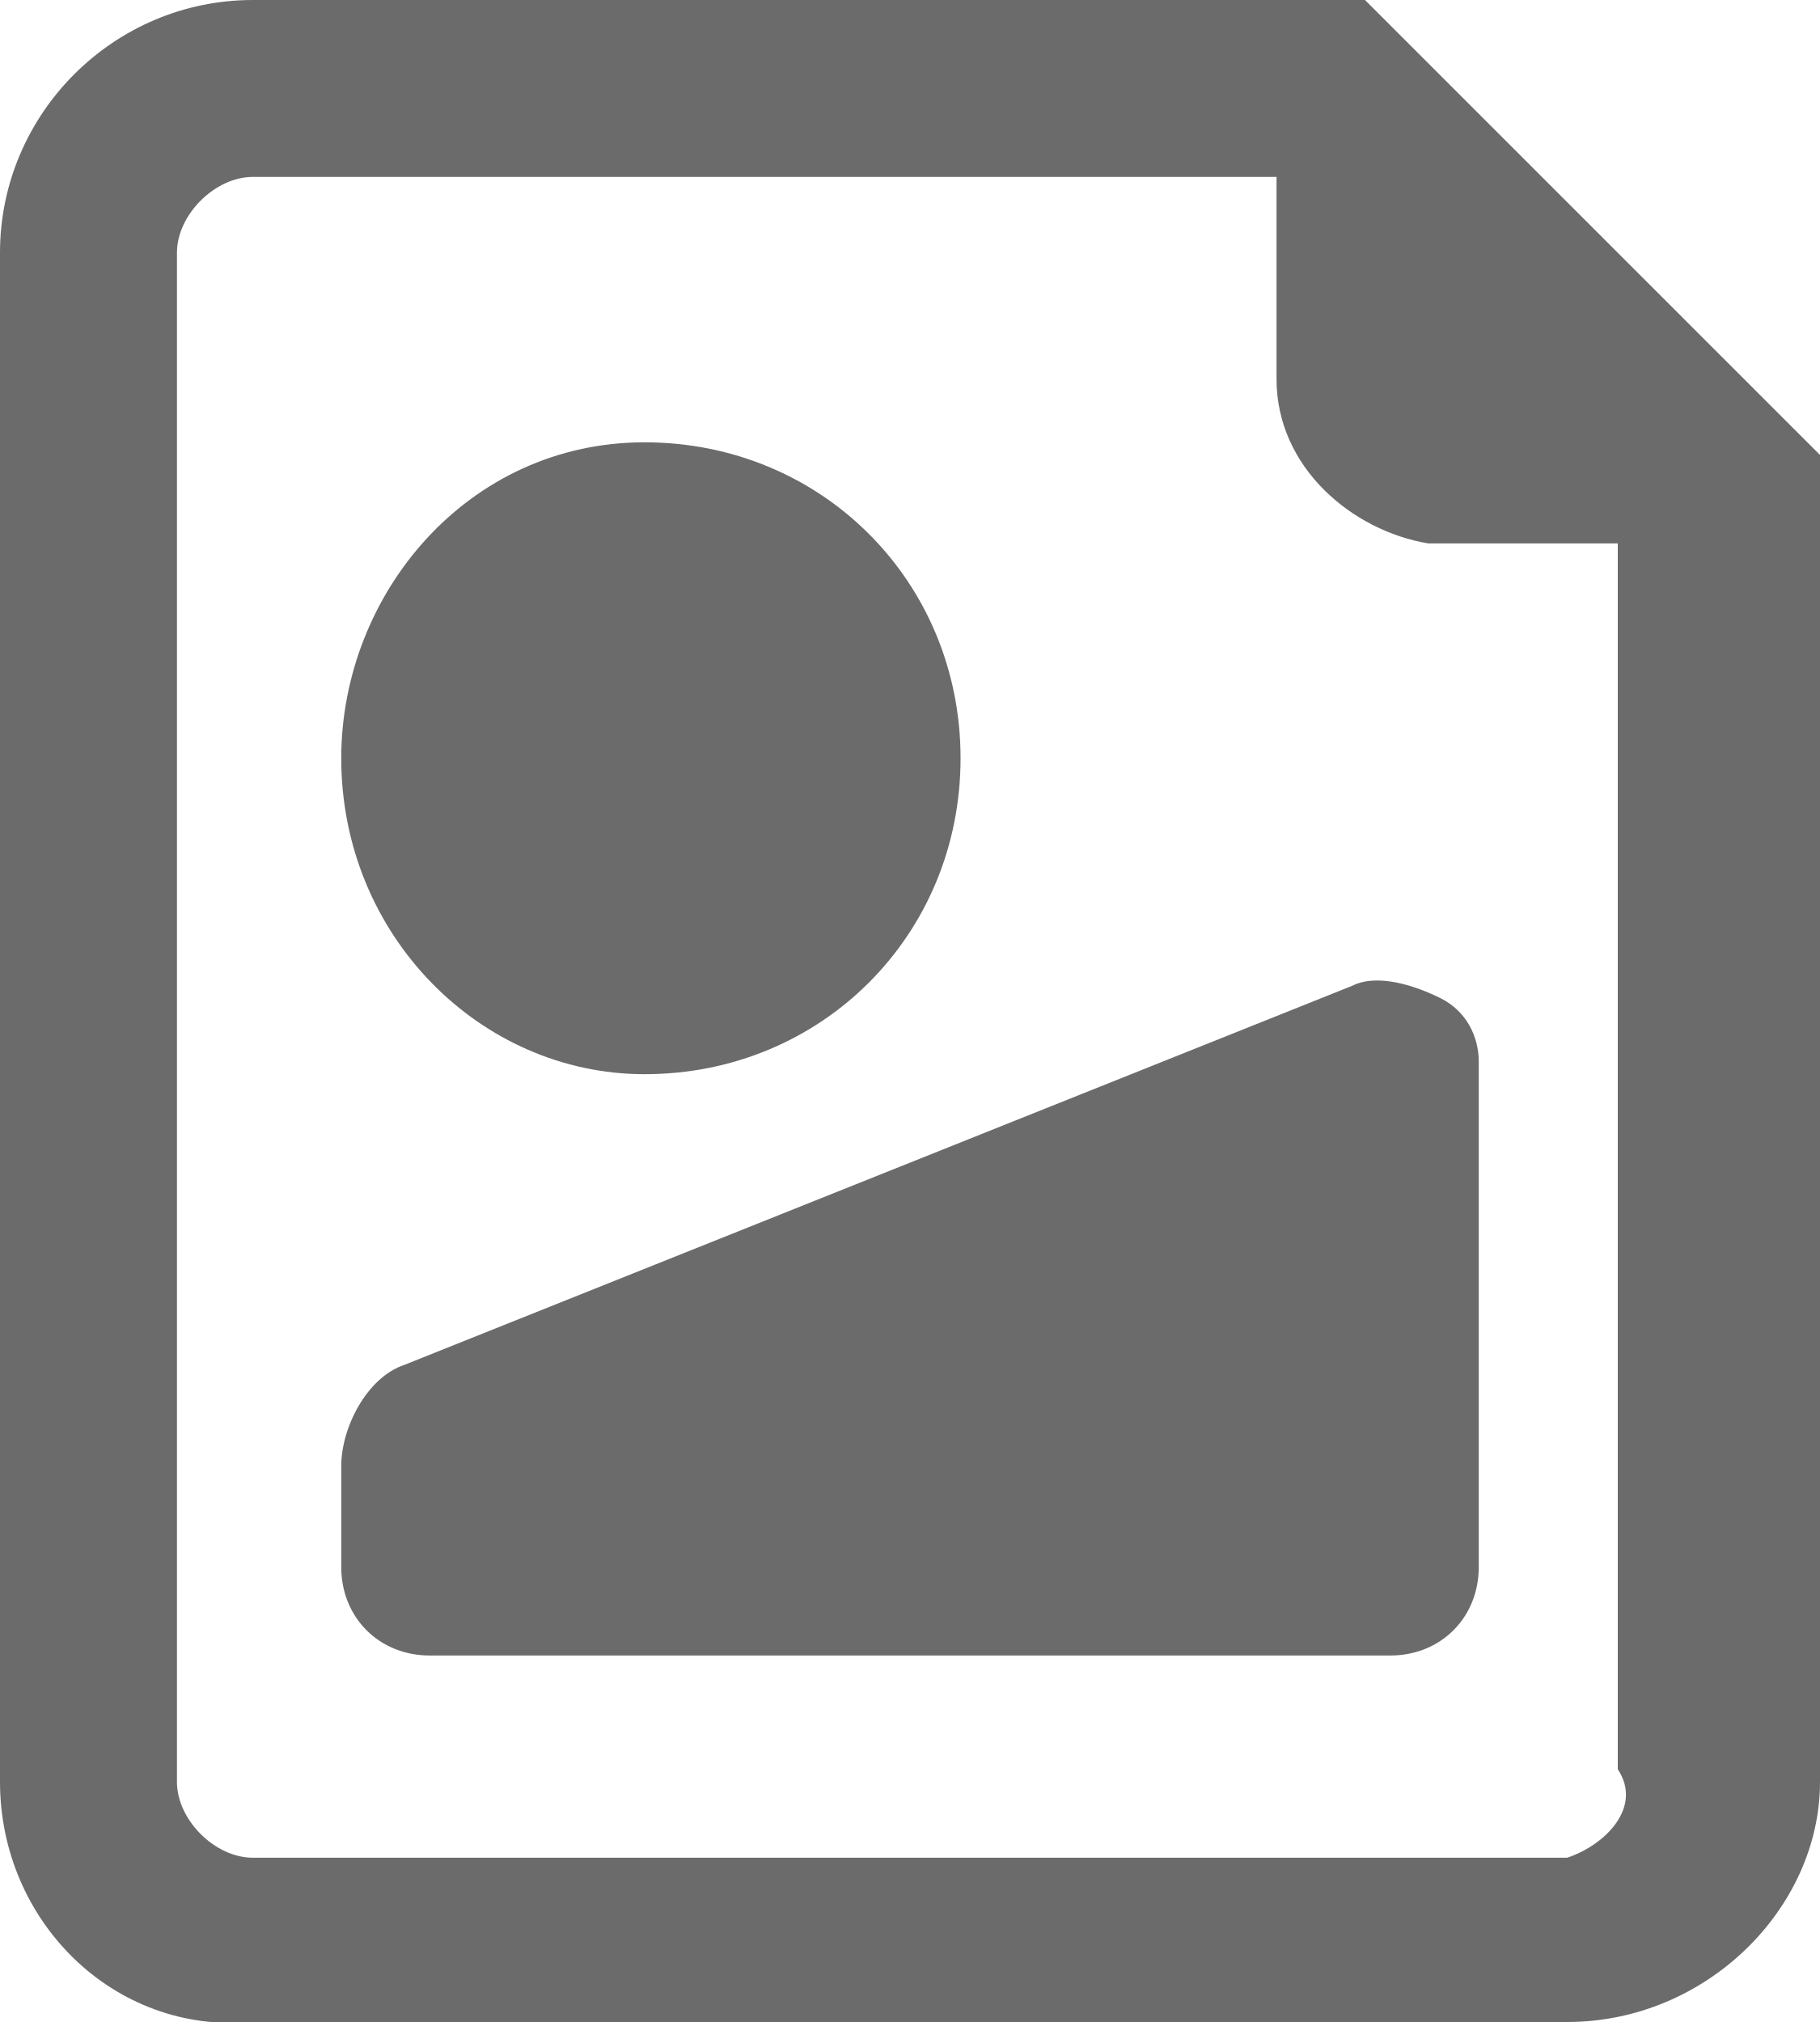
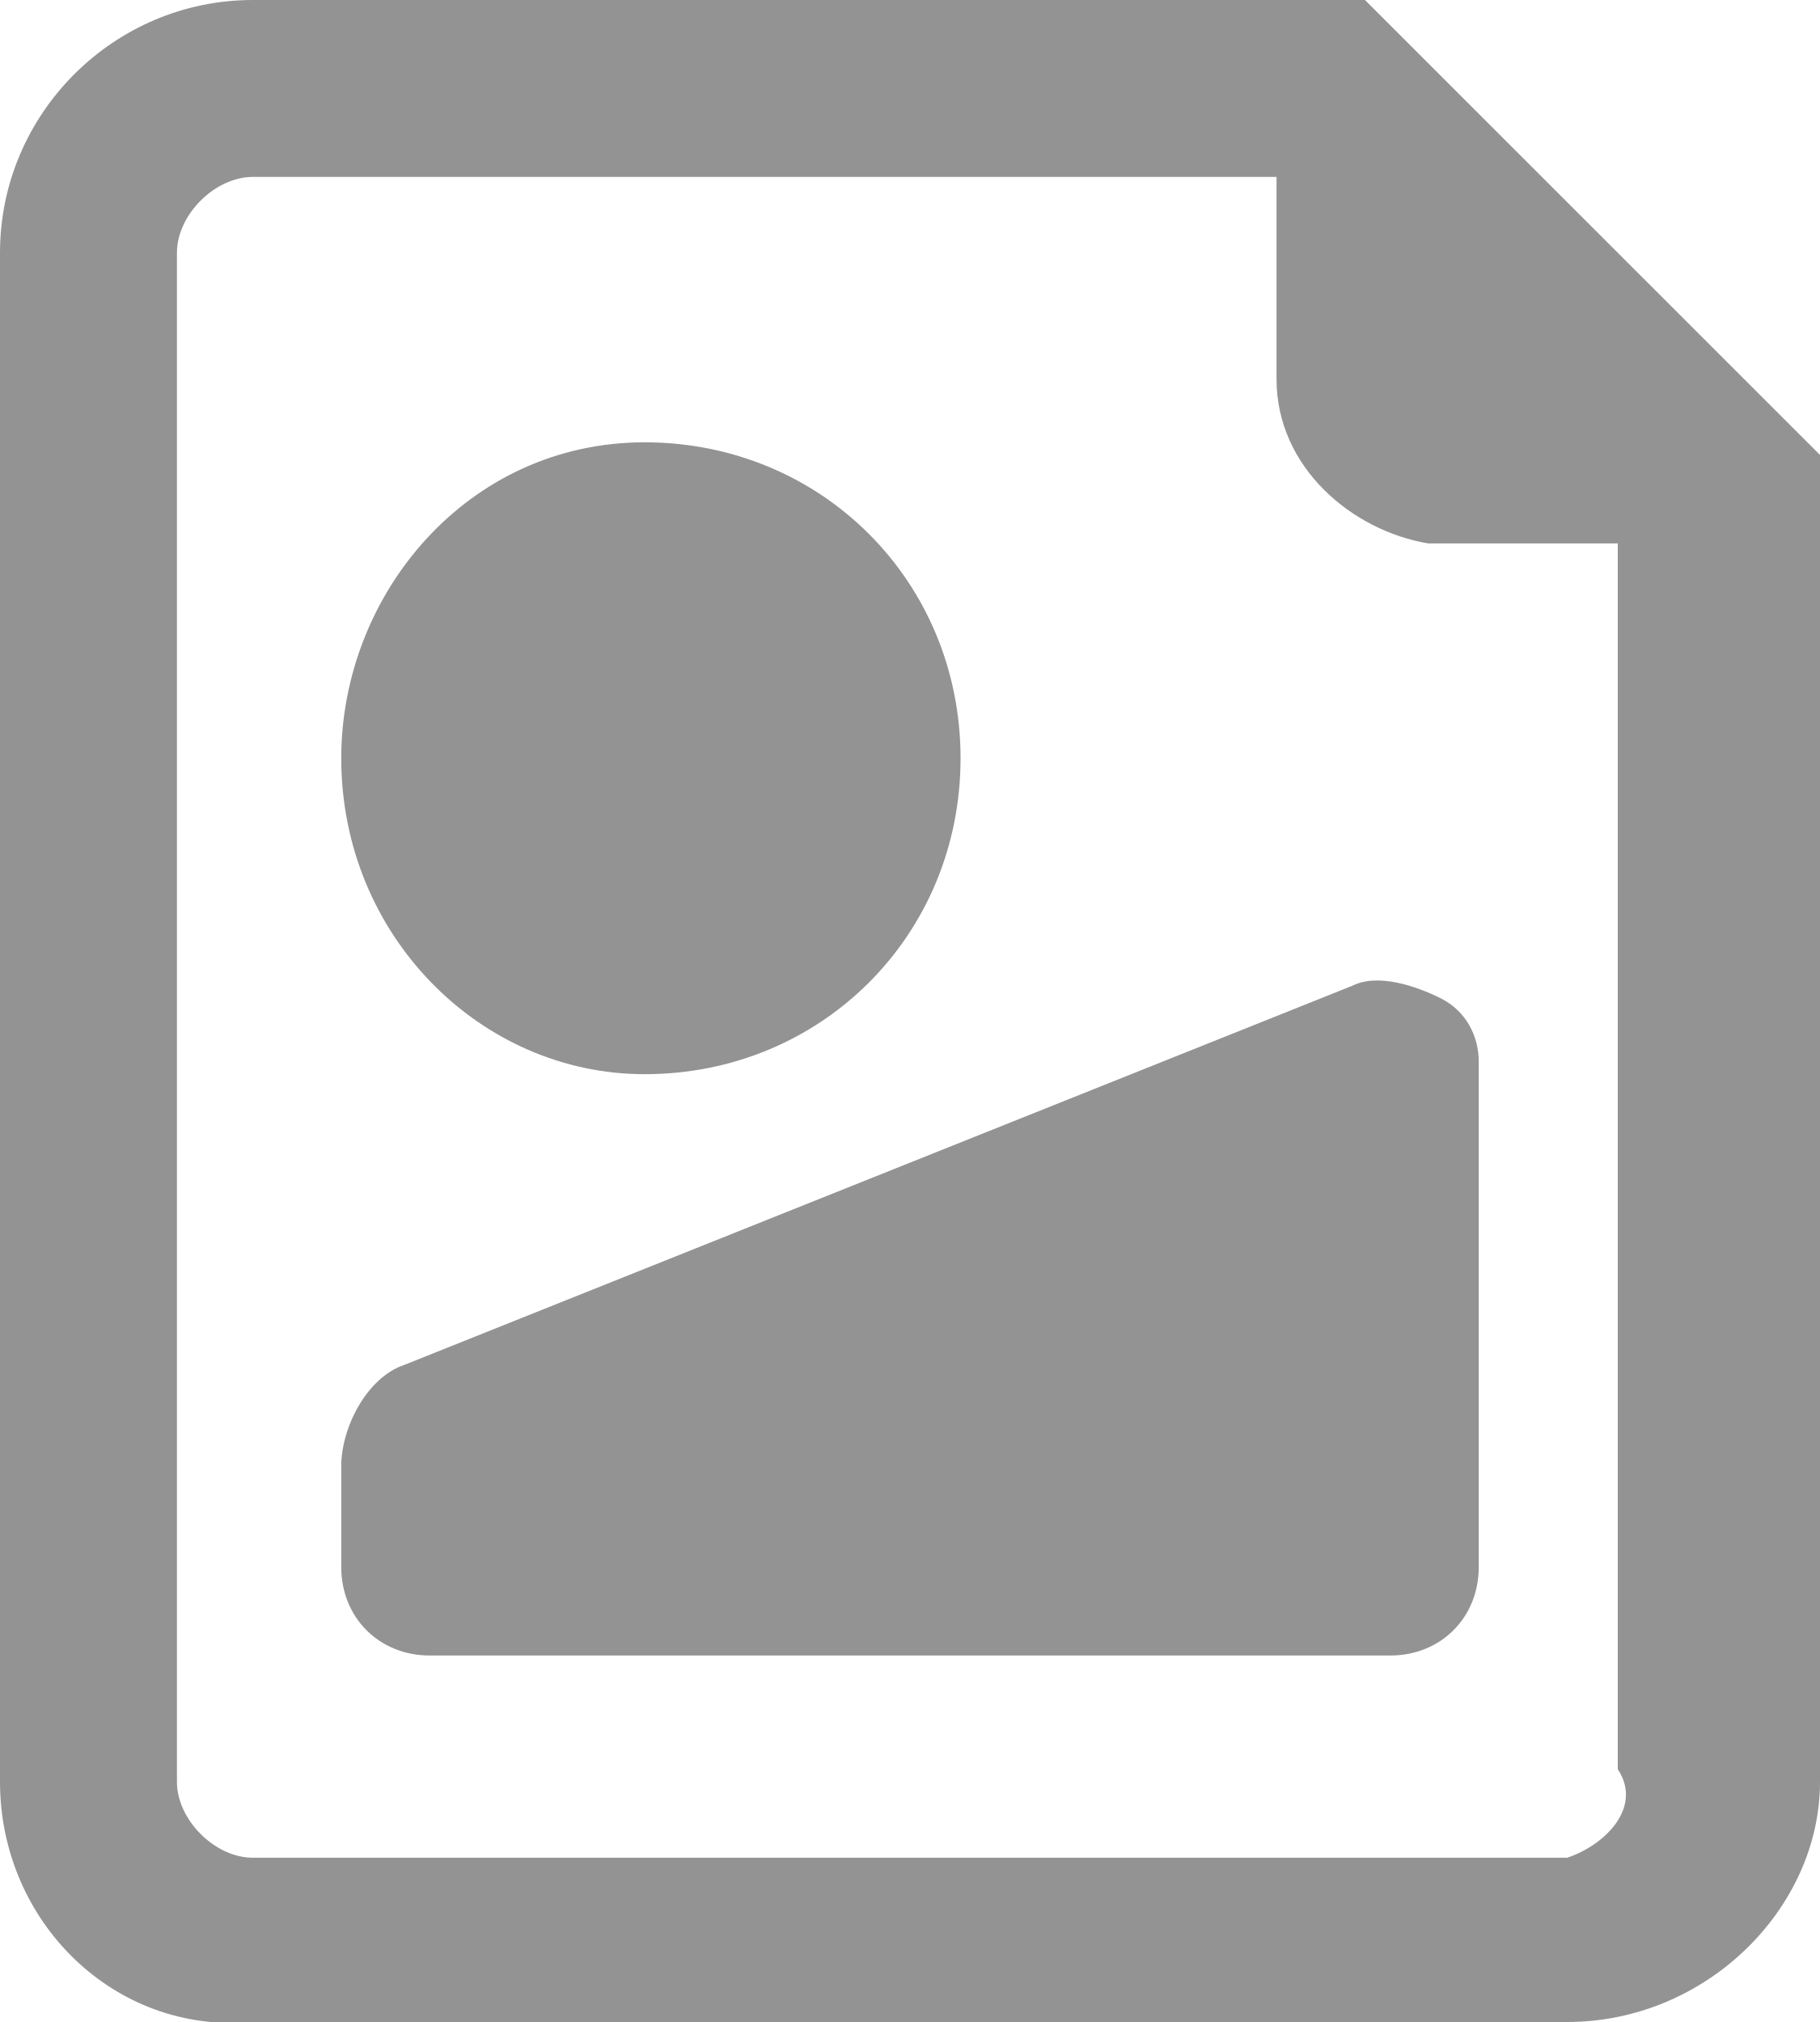
<svg xmlns="http://www.w3.org/2000/svg" version="1.1" id="Layer_1" x="0px" y="0px" viewBox="0 0 14.4 16" style="enable-background:new 0 0 14.4 16;" xml:space="preserve">
  <style type="text/css">
- 	.st0{fill:#6B6B6B;}
+ 	.st0{fill:#939393;}
</style>
  <path class="st0" d="M10.8,0H2C0.9,0,0,0.9,0,2v12.1c0,1.1,0.9,2,2,1.9h10.4c1.1,0,2-0.9,2-1.9V3.6L10.8,0z M12.4,14.7H2  c-0.3,0-0.6-0.3-0.6-0.6V2c0-0.3,0.3-0.6,0.6-0.6h8.1V3c0,0.7,0.6,1.2,1.2,1.3h1.5V14C13,14.3,12.7,14.6,12.4,14.7  C12.4,14.6,12.4,14.7,12.4,14.7z" />
-   <path class="st0" d="M5.1,8.5c1.4,0,2.5-1.1,2.5-2.5c0-1.4-1.1-2.5-2.5-2.5S2.7,4.7,2.7,6l0,0C2.7,7.4,3.8,8.5,5.1,8.5z" />
-   <path class="st0" d="M11.4,7.9c-0.2-0.1-0.5-0.2-0.7-0.1l-7.5,3c-0.3,0.1-0.5,0.5-0.5,0.8v0.8c0,0.4,0.3,0.7,0.7,0.7c0,0,0,0,0,0H11  c0.4,0,0.7-0.3,0.7-0.7c0,0,0,0,0,0v-4C11.7,8.2,11.6,8,11.4,7.9z" />
+   <path class="st0" d="M5.1,8.5c1.4,0,2.5-1.1,2.5-2.5S6.5,3.5,5.1,3.5S2.7,4.7,2.7,6l0,0C2.7,7.4,3.8,8.5,5.1,8.5z" />
+   <path class="st0" d="M11.4,7.9c-0.2-0.1-0.5-0.2-0.7-0.1l-7.5,3c-0.3,0.1-0.5,0.5-0.5,0.8v0.8c0,0.4,0.3,0.7,0.7,0.7l0,0H11  c0.4,0,0.7-0.3,0.7-0.7l0,0v-4C11.7,8.2,11.6,8,11.4,7.9z" />
</svg>
